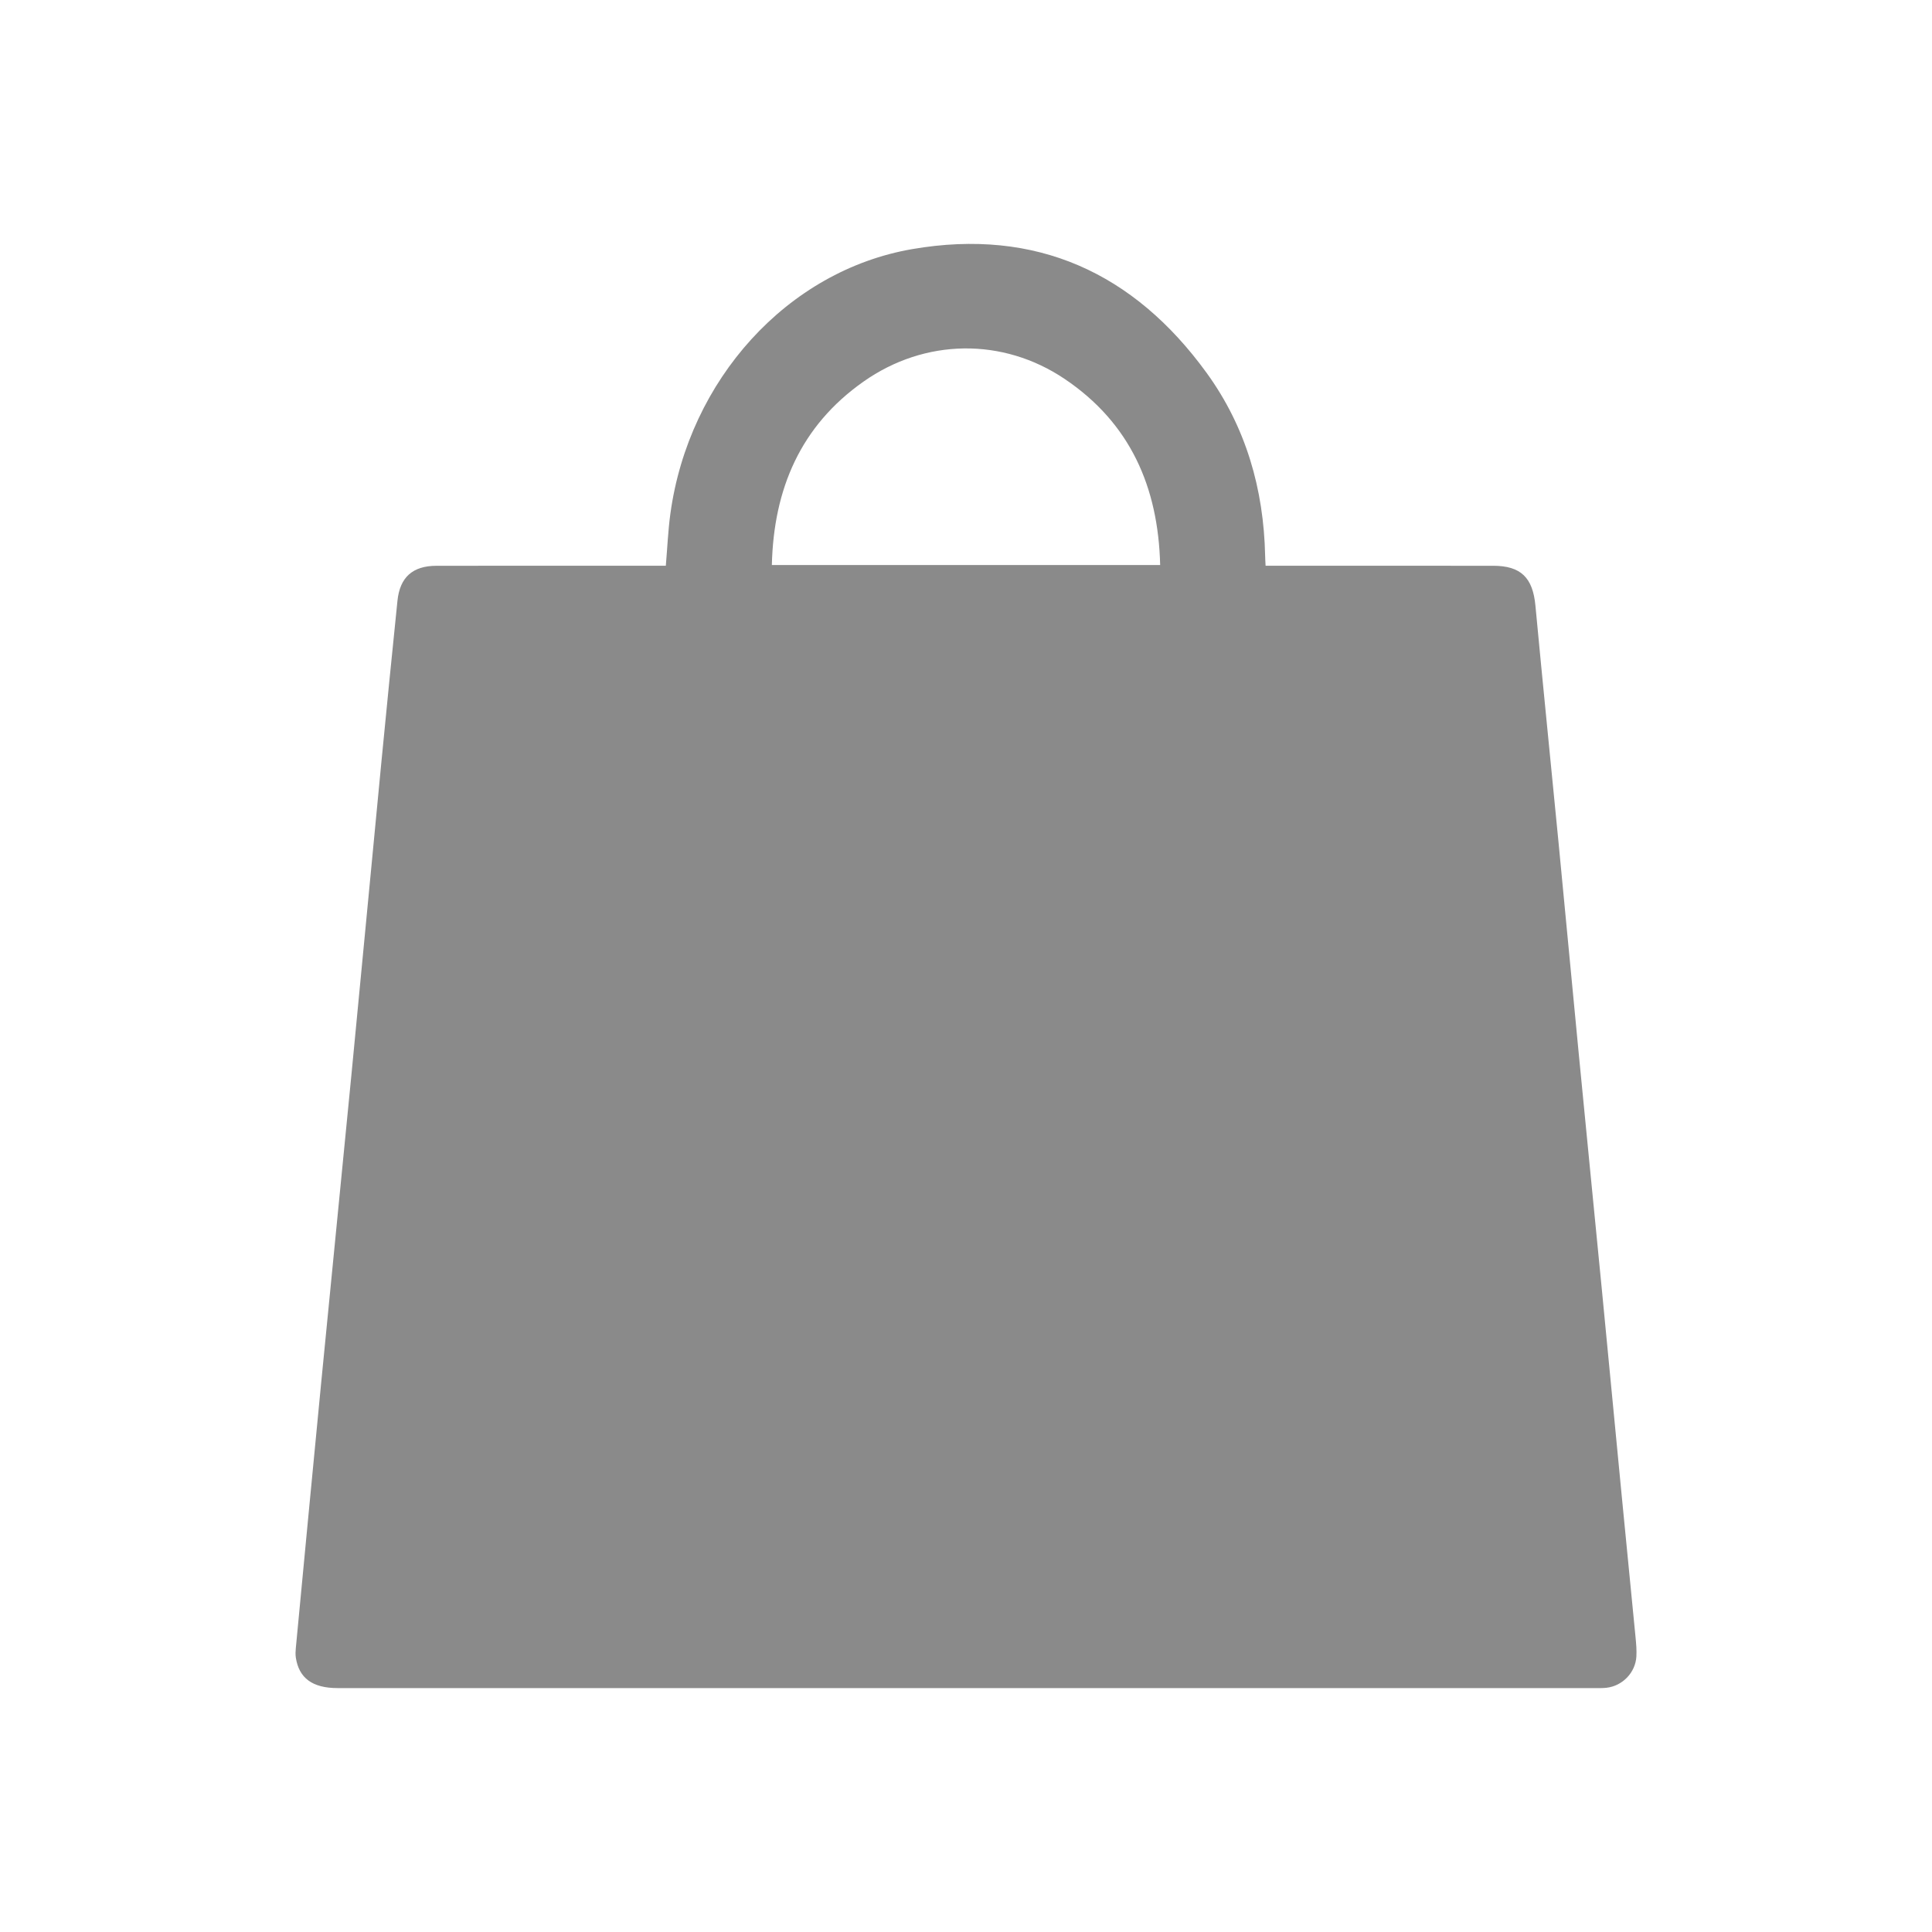
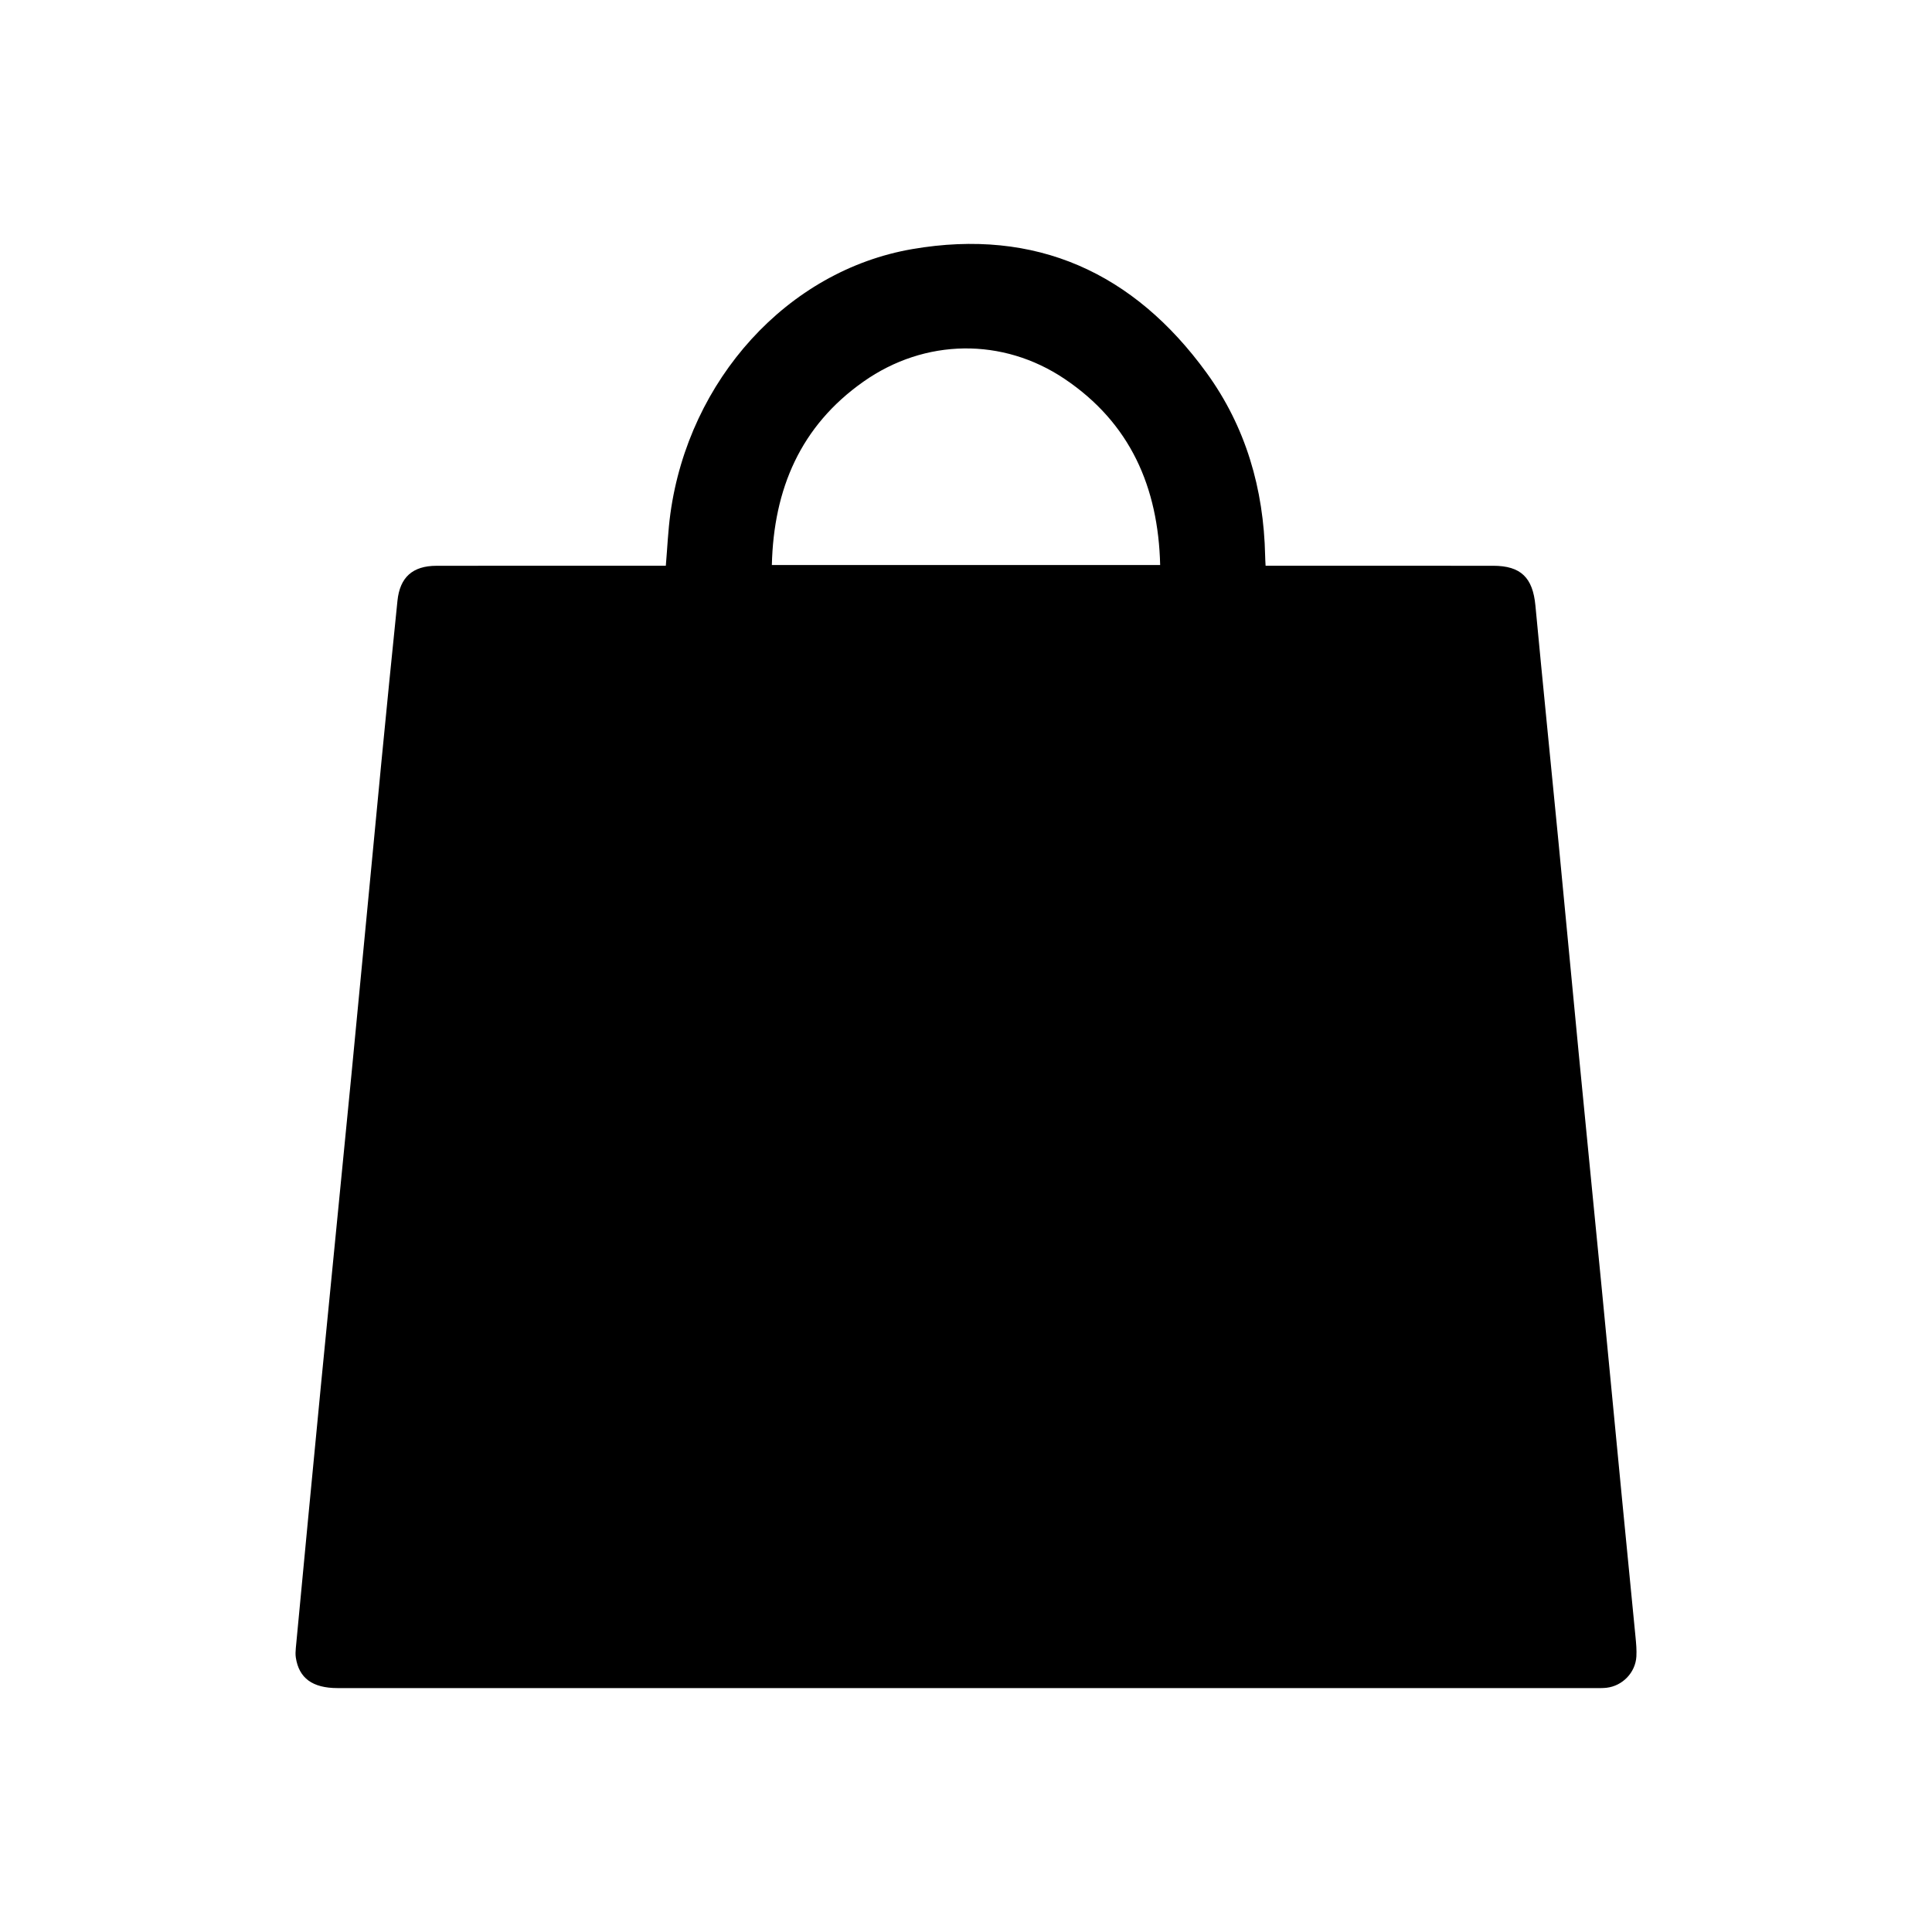
<svg xmlns="http://www.w3.org/2000/svg" class="icon" width="30px" height="30.00px" viewBox="0 0 1024 1024" version="1.1">
-   <path fill="#8a8a8a" d="M670.79 299.86H679c37.47 0 74.95-0.01 112.42 0.01 14.69 0.01 20.99 6.32 22.38 21.06 3.94 41.93 8.2 83.82 12.27 125.74 3.61 37.26 7.09 74.54 10.7 111.8 4.04 41.7 8.19 83.4 12.25 125.1 3.58 36.84 7.08 73.68 10.65 110.52 2.38 24.56 4.83 49.1 7.2 73.66 0.33 3.38 0.64 6.81 0.45 10.19-0.48 8.54-7.32 15.63-15.81 16.61-2.11 0.24-4.25 0.17-6.38 0.17-222.07 0.01-444.14 0.01-666.21 0-13.28 0-20.47-5.25-22.13-16.19-0.25-1.64-0.15-3.37 0-5.03 4.45-46.8 8.87-93.59 13.42-140.38 5.33-54.83 10.83-109.64 16.15-164.47 5.32-54.83 10.47-109.68 15.76-164.51 2.76-28.58 5.62-57.15 8.54-85.71 1.28-12.48 8.05-18.53 20.67-18.55 37.9-0.05 75.8-0.02 113.7-0.02h7.87c0.82-9.61 1.19-18.71 2.43-27.7 9.76-70.88 62.04-128.76 128.23-140.14 65.48-11.26 117.39 12.46 155.95 65.58 20.81 28.67 30.29 61.54 31.04 96.92 0.01 1.46 0.12 2.91 0.24 5.34z m-55.88-0.39c-1.01-41.4-15.91-75.25-50.6-98.61-32.79-22.08-74.08-21.54-106.67 1.42-33.29 23.45-47.57 56.76-48.54 97.19h205.81z" />
+   <path d="M670.79 299.86H679c37.47 0 74.95-0.01 112.42 0.01 14.69 0.01 20.99 6.32 22.38 21.06 3.94 41.93 8.2 83.82 12.27 125.74 3.61 37.26 7.09 74.54 10.7 111.8 4.04 41.7 8.19 83.4 12.25 125.1 3.58 36.84 7.08 73.68 10.65 110.52 2.38 24.56 4.83 49.1 7.2 73.66 0.33 3.38 0.64 6.81 0.45 10.19-0.48 8.54-7.32 15.63-15.81 16.61-2.11 0.24-4.25 0.17-6.38 0.17-222.07 0.01-444.14 0.01-666.21 0-13.28 0-20.47-5.25-22.13-16.19-0.25-1.64-0.15-3.37 0-5.03 4.45-46.8 8.87-93.59 13.42-140.38 5.33-54.83 10.83-109.64 16.15-164.47 5.32-54.83 10.47-109.68 15.76-164.51 2.76-28.58 5.62-57.15 8.54-85.71 1.28-12.48 8.05-18.53 20.67-18.55 37.9-0.05 75.8-0.02 113.7-0.02h7.87c0.82-9.61 1.19-18.71 2.43-27.7 9.76-70.88 62.04-128.76 128.23-140.14 65.48-11.26 117.39 12.46 155.95 65.58 20.81 28.67 30.29 61.54 31.04 96.92 0.01 1.46 0.12 2.91 0.24 5.34z m-55.88-0.39c-1.01-41.4-15.91-75.25-50.6-98.61-32.79-22.08-74.08-21.54-106.67 1.42-33.29 23.45-47.57 56.76-48.54 97.19h205.81z" />
</svg>
